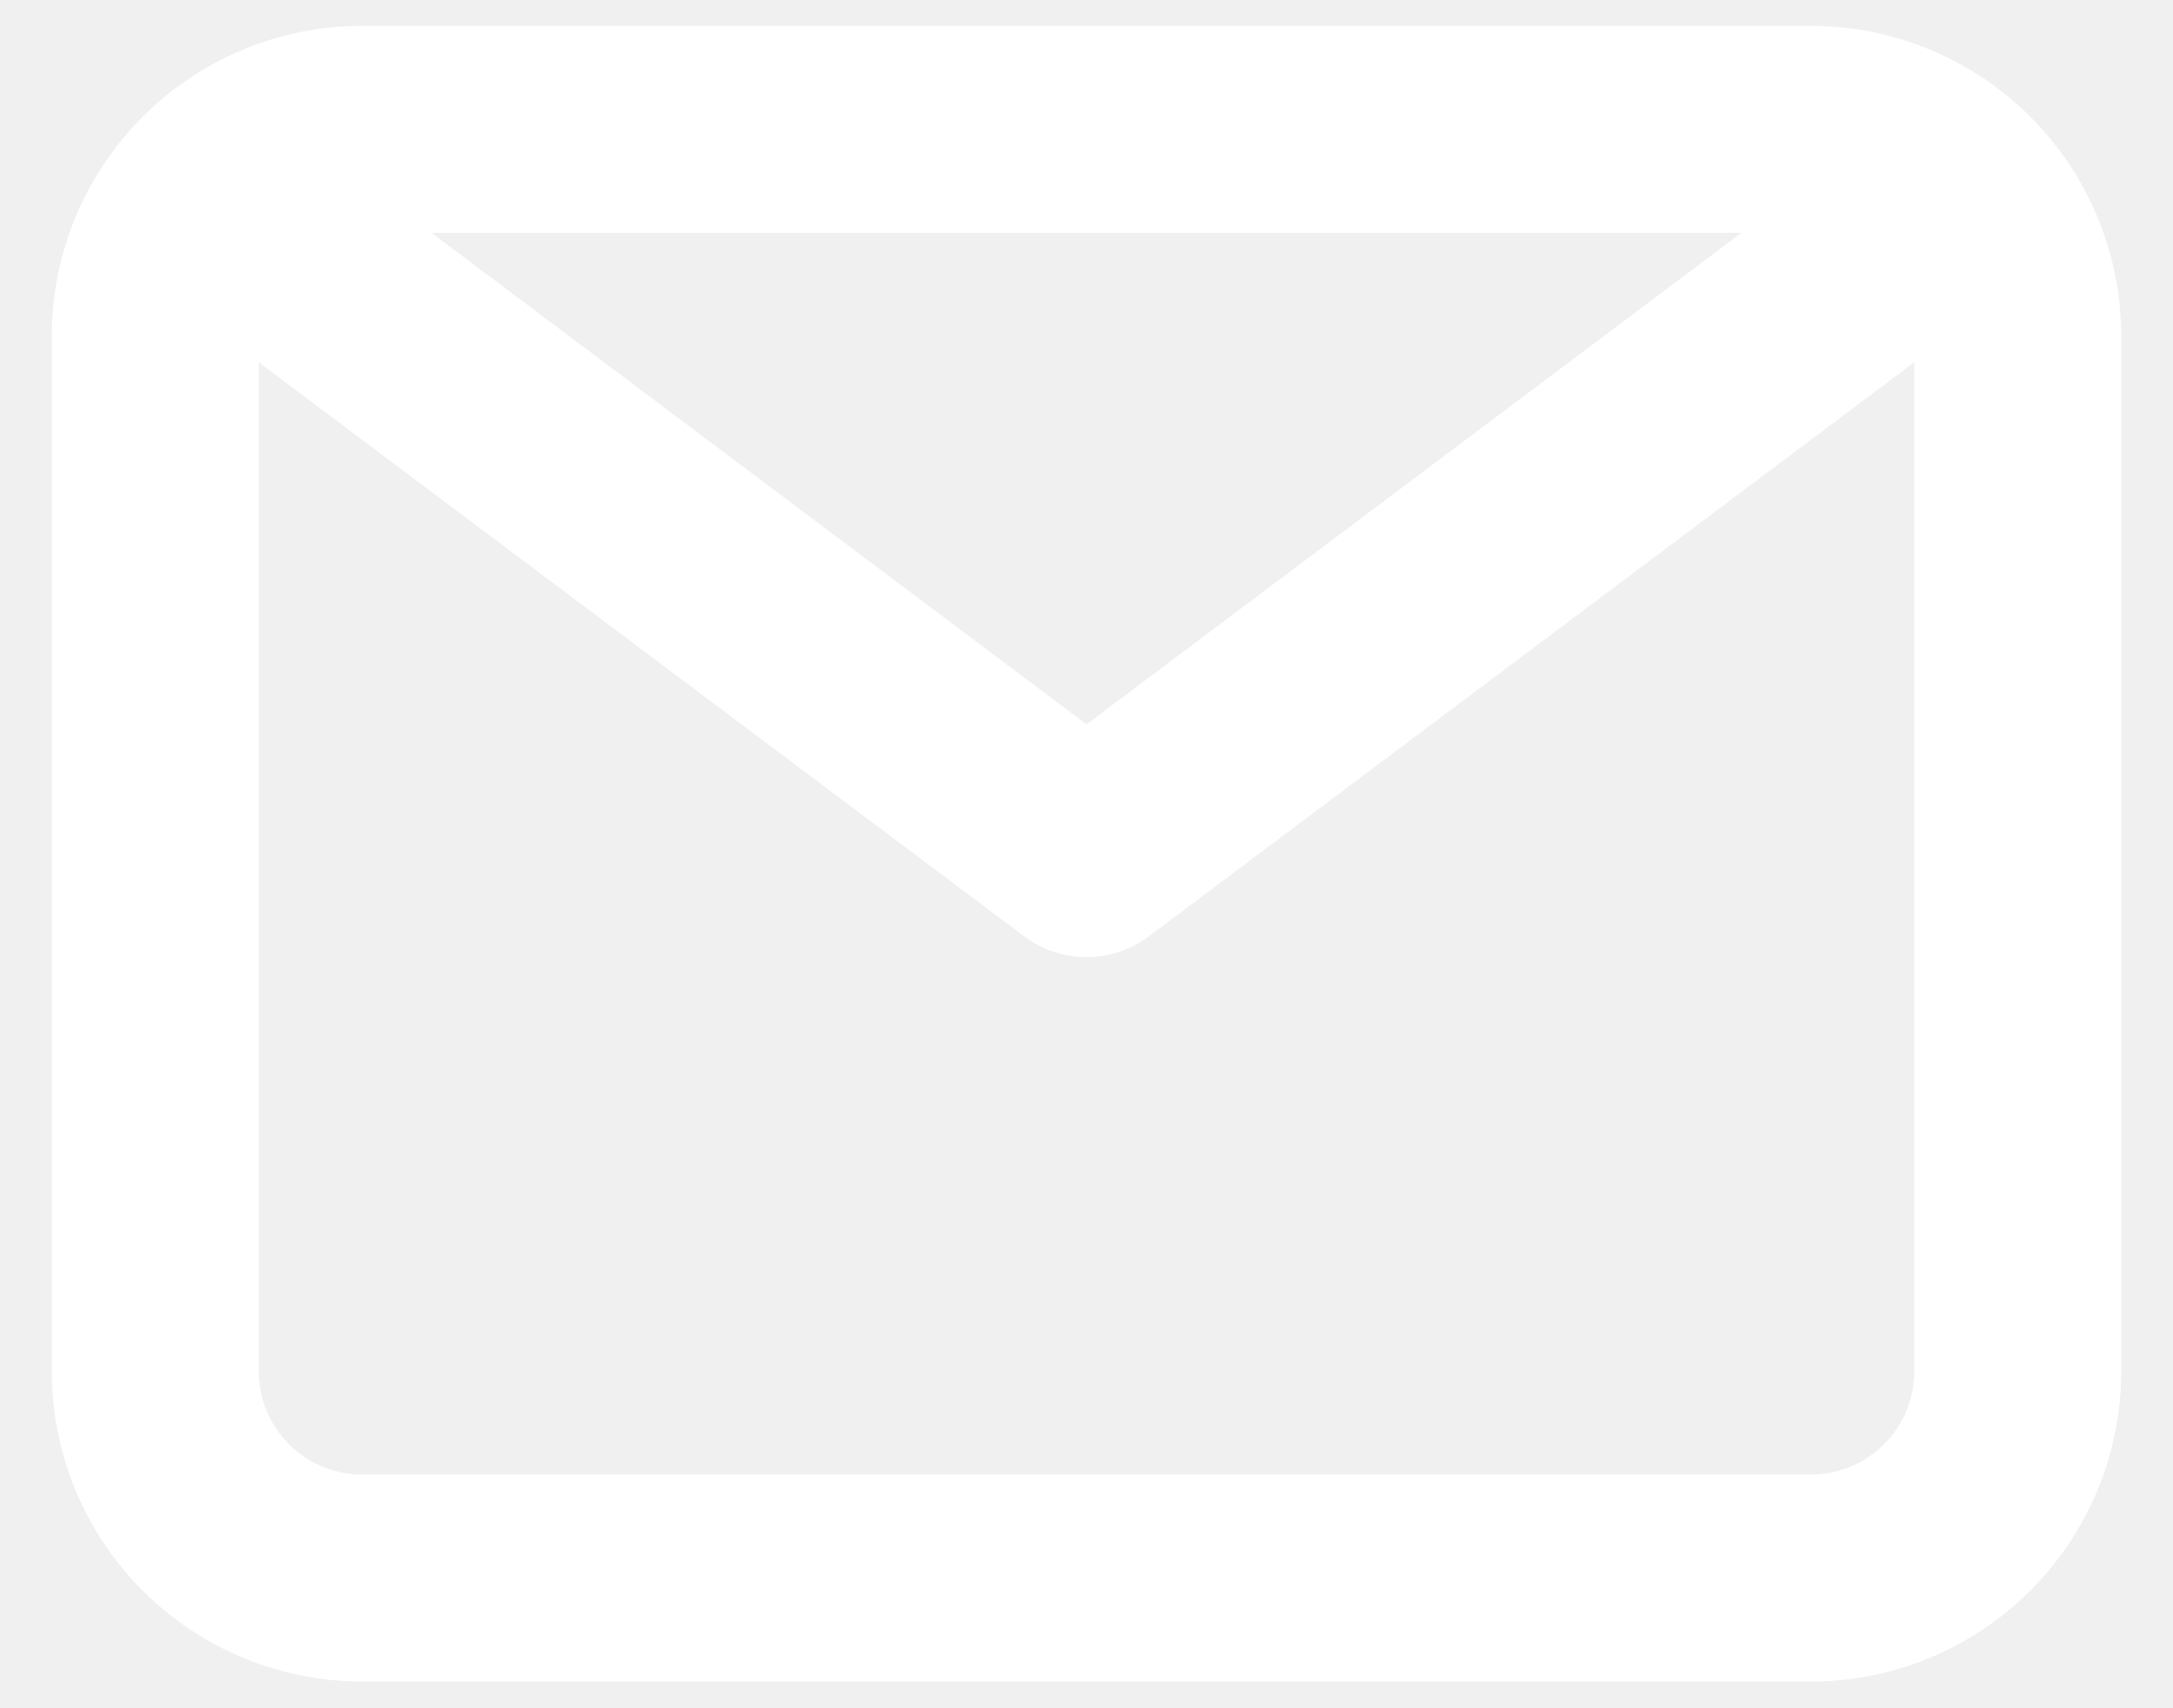
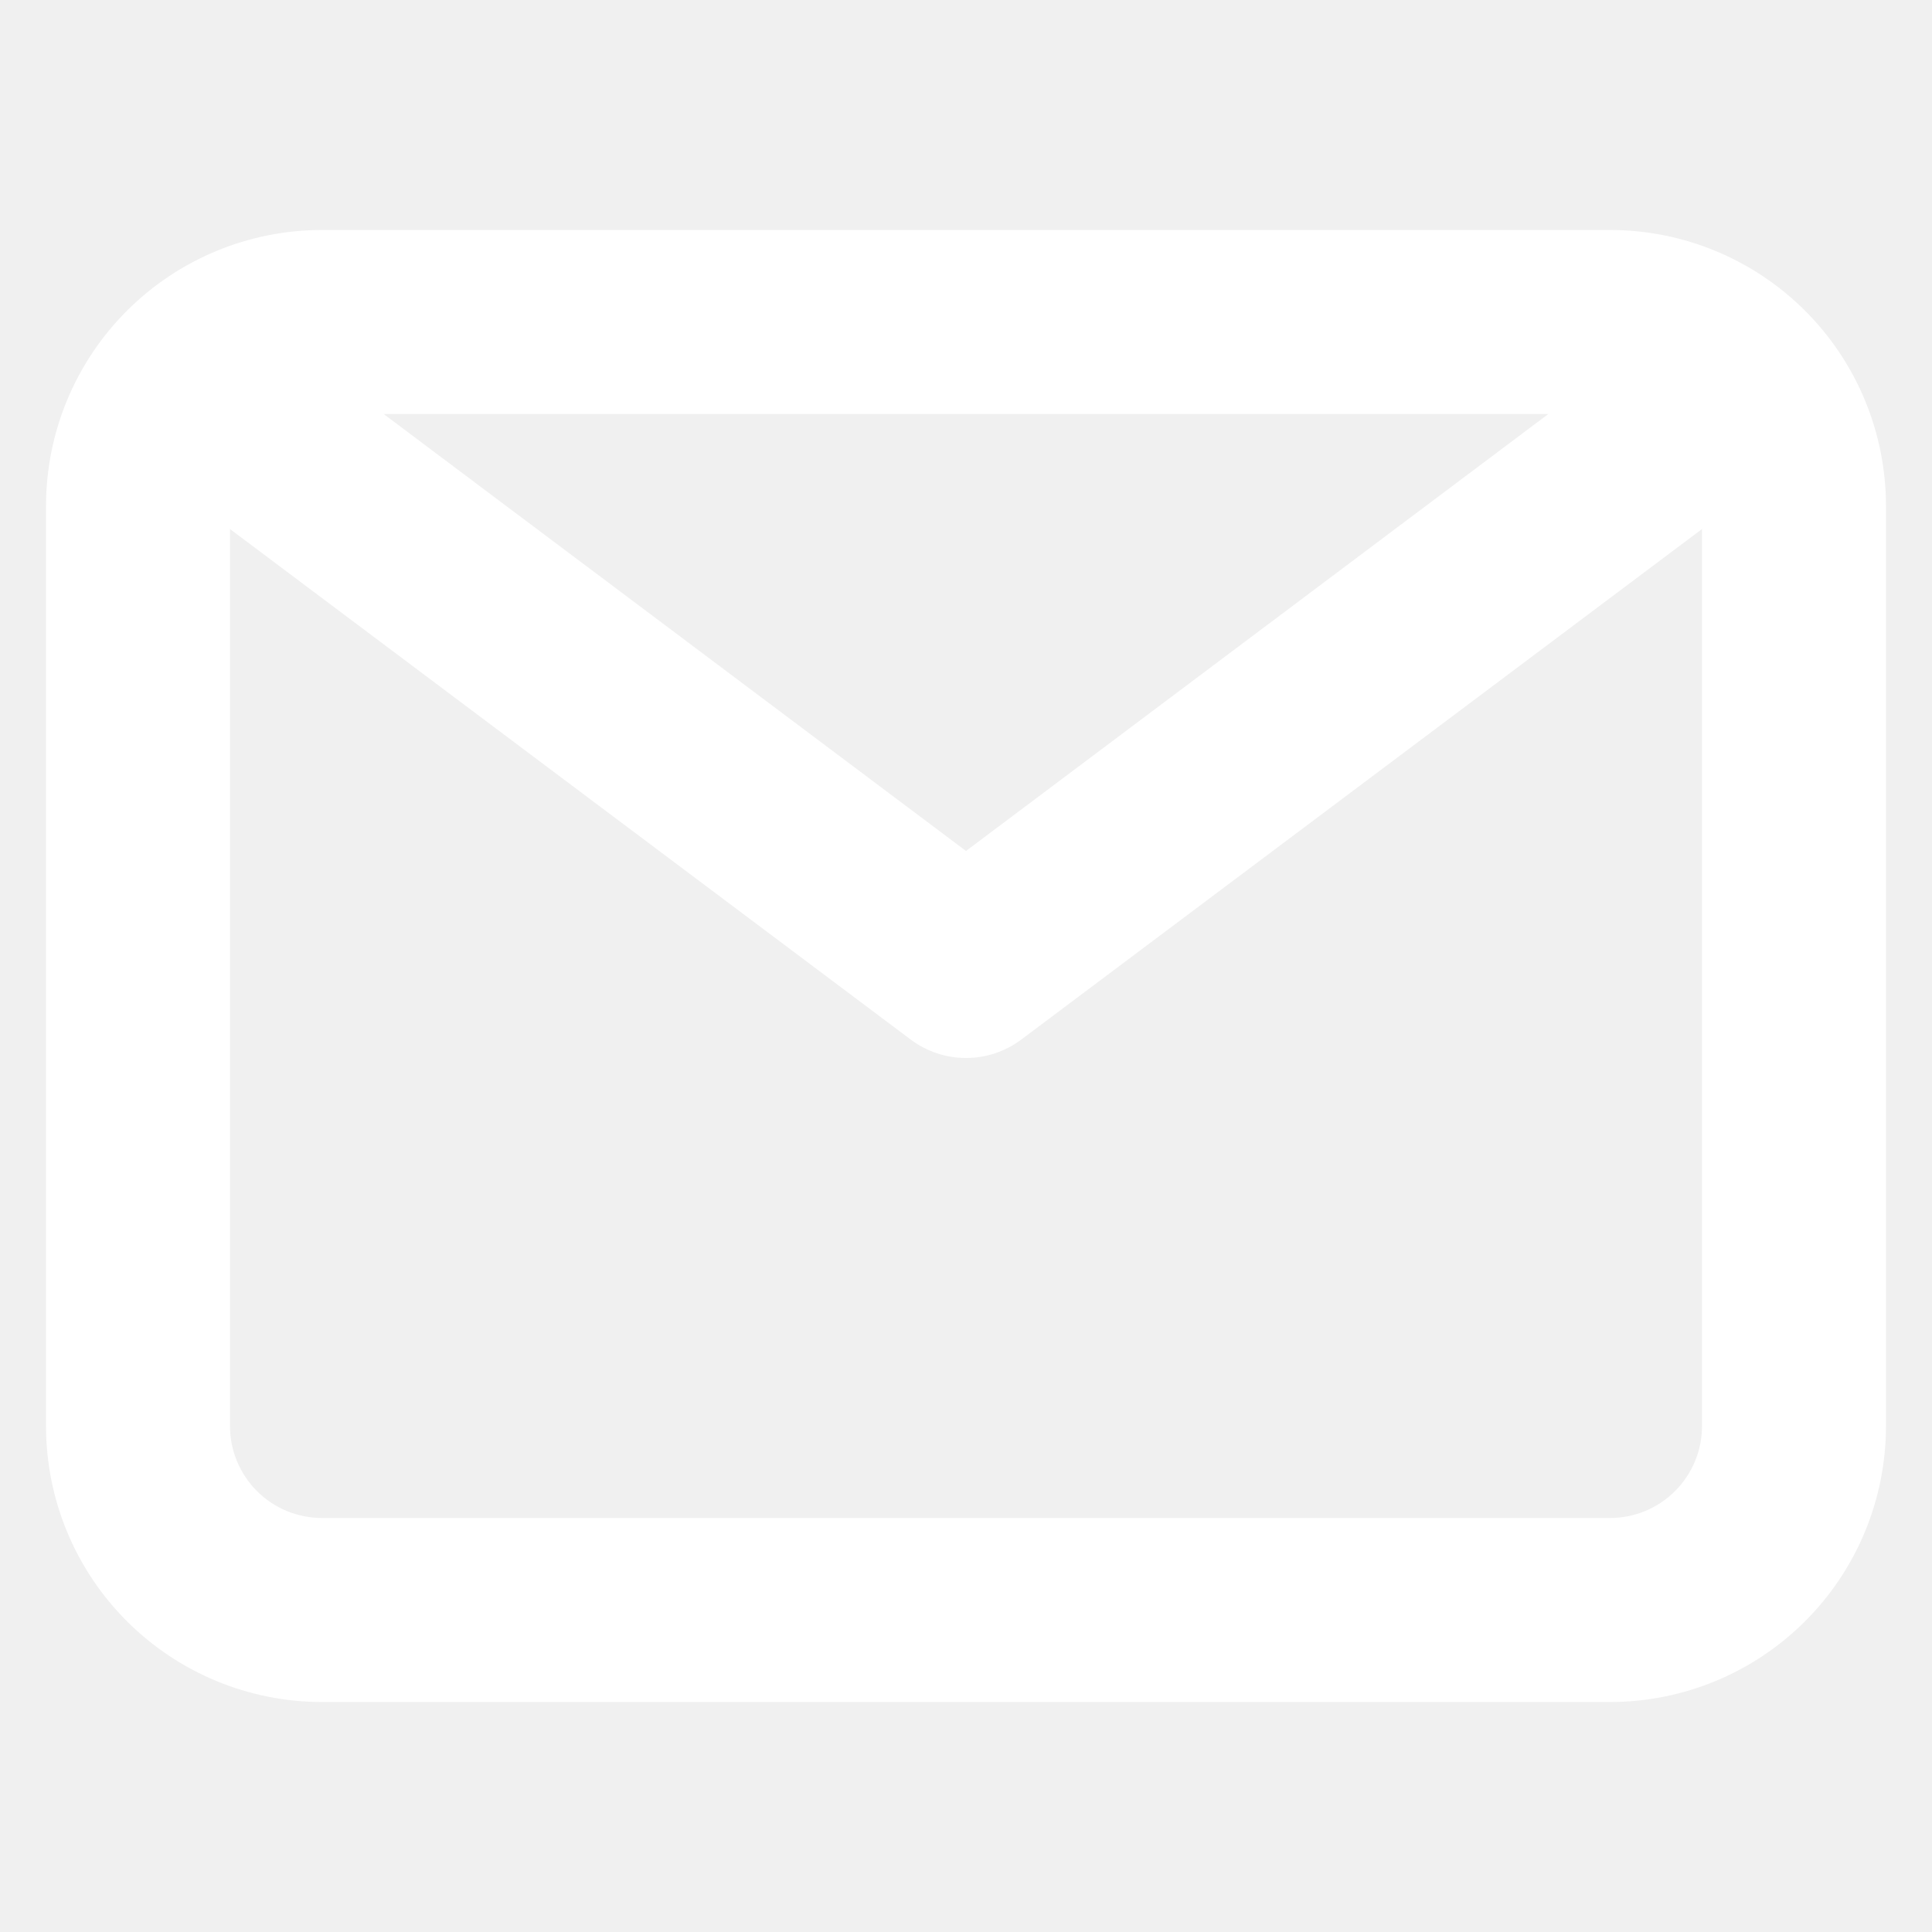
- <svg xmlns="http://www.w3.org/2000/svg" width="28" height="22" viewBox="0 0 28 22" fill="none">
+ <svg xmlns="http://www.w3.org/2000/svg" width="22" height="22" viewBox="0 0 28 22" fill="none">
  <path d="M23.333 0.333H4.667C3.606 0.333 2.588 0.755 1.838 1.505C1.088 2.255 0.667 3.273 0.667 4.333V17.667C0.667 18.728 1.088 19.745 1.838 20.495C2.588 21.245 3.606 21.667 4.667 21.667H23.333C24.394 21.667 25.412 21.245 26.162 20.495C26.912 19.745 27.333 18.728 27.333 17.667V4.333C27.333 3.273 26.912 2.255 26.162 1.505C25.412 0.755 24.394 0.333 23.333 0.333ZM22.44 3L14 9.333L5.56 3H22.44ZM23.333 19H4.667C4.313 19 3.974 18.86 3.724 18.61C3.474 18.36 3.333 18.02 3.333 17.667V4.667L13.2 12.067C13.431 12.24 13.711 12.333 14 12.333C14.289 12.333 14.569 12.24 14.8 12.067L24.667 4.667V17.667C24.667 18.02 24.526 18.36 24.276 18.61C24.026 18.86 23.687 19 23.333 19Z" fill="white" />
</svg>
